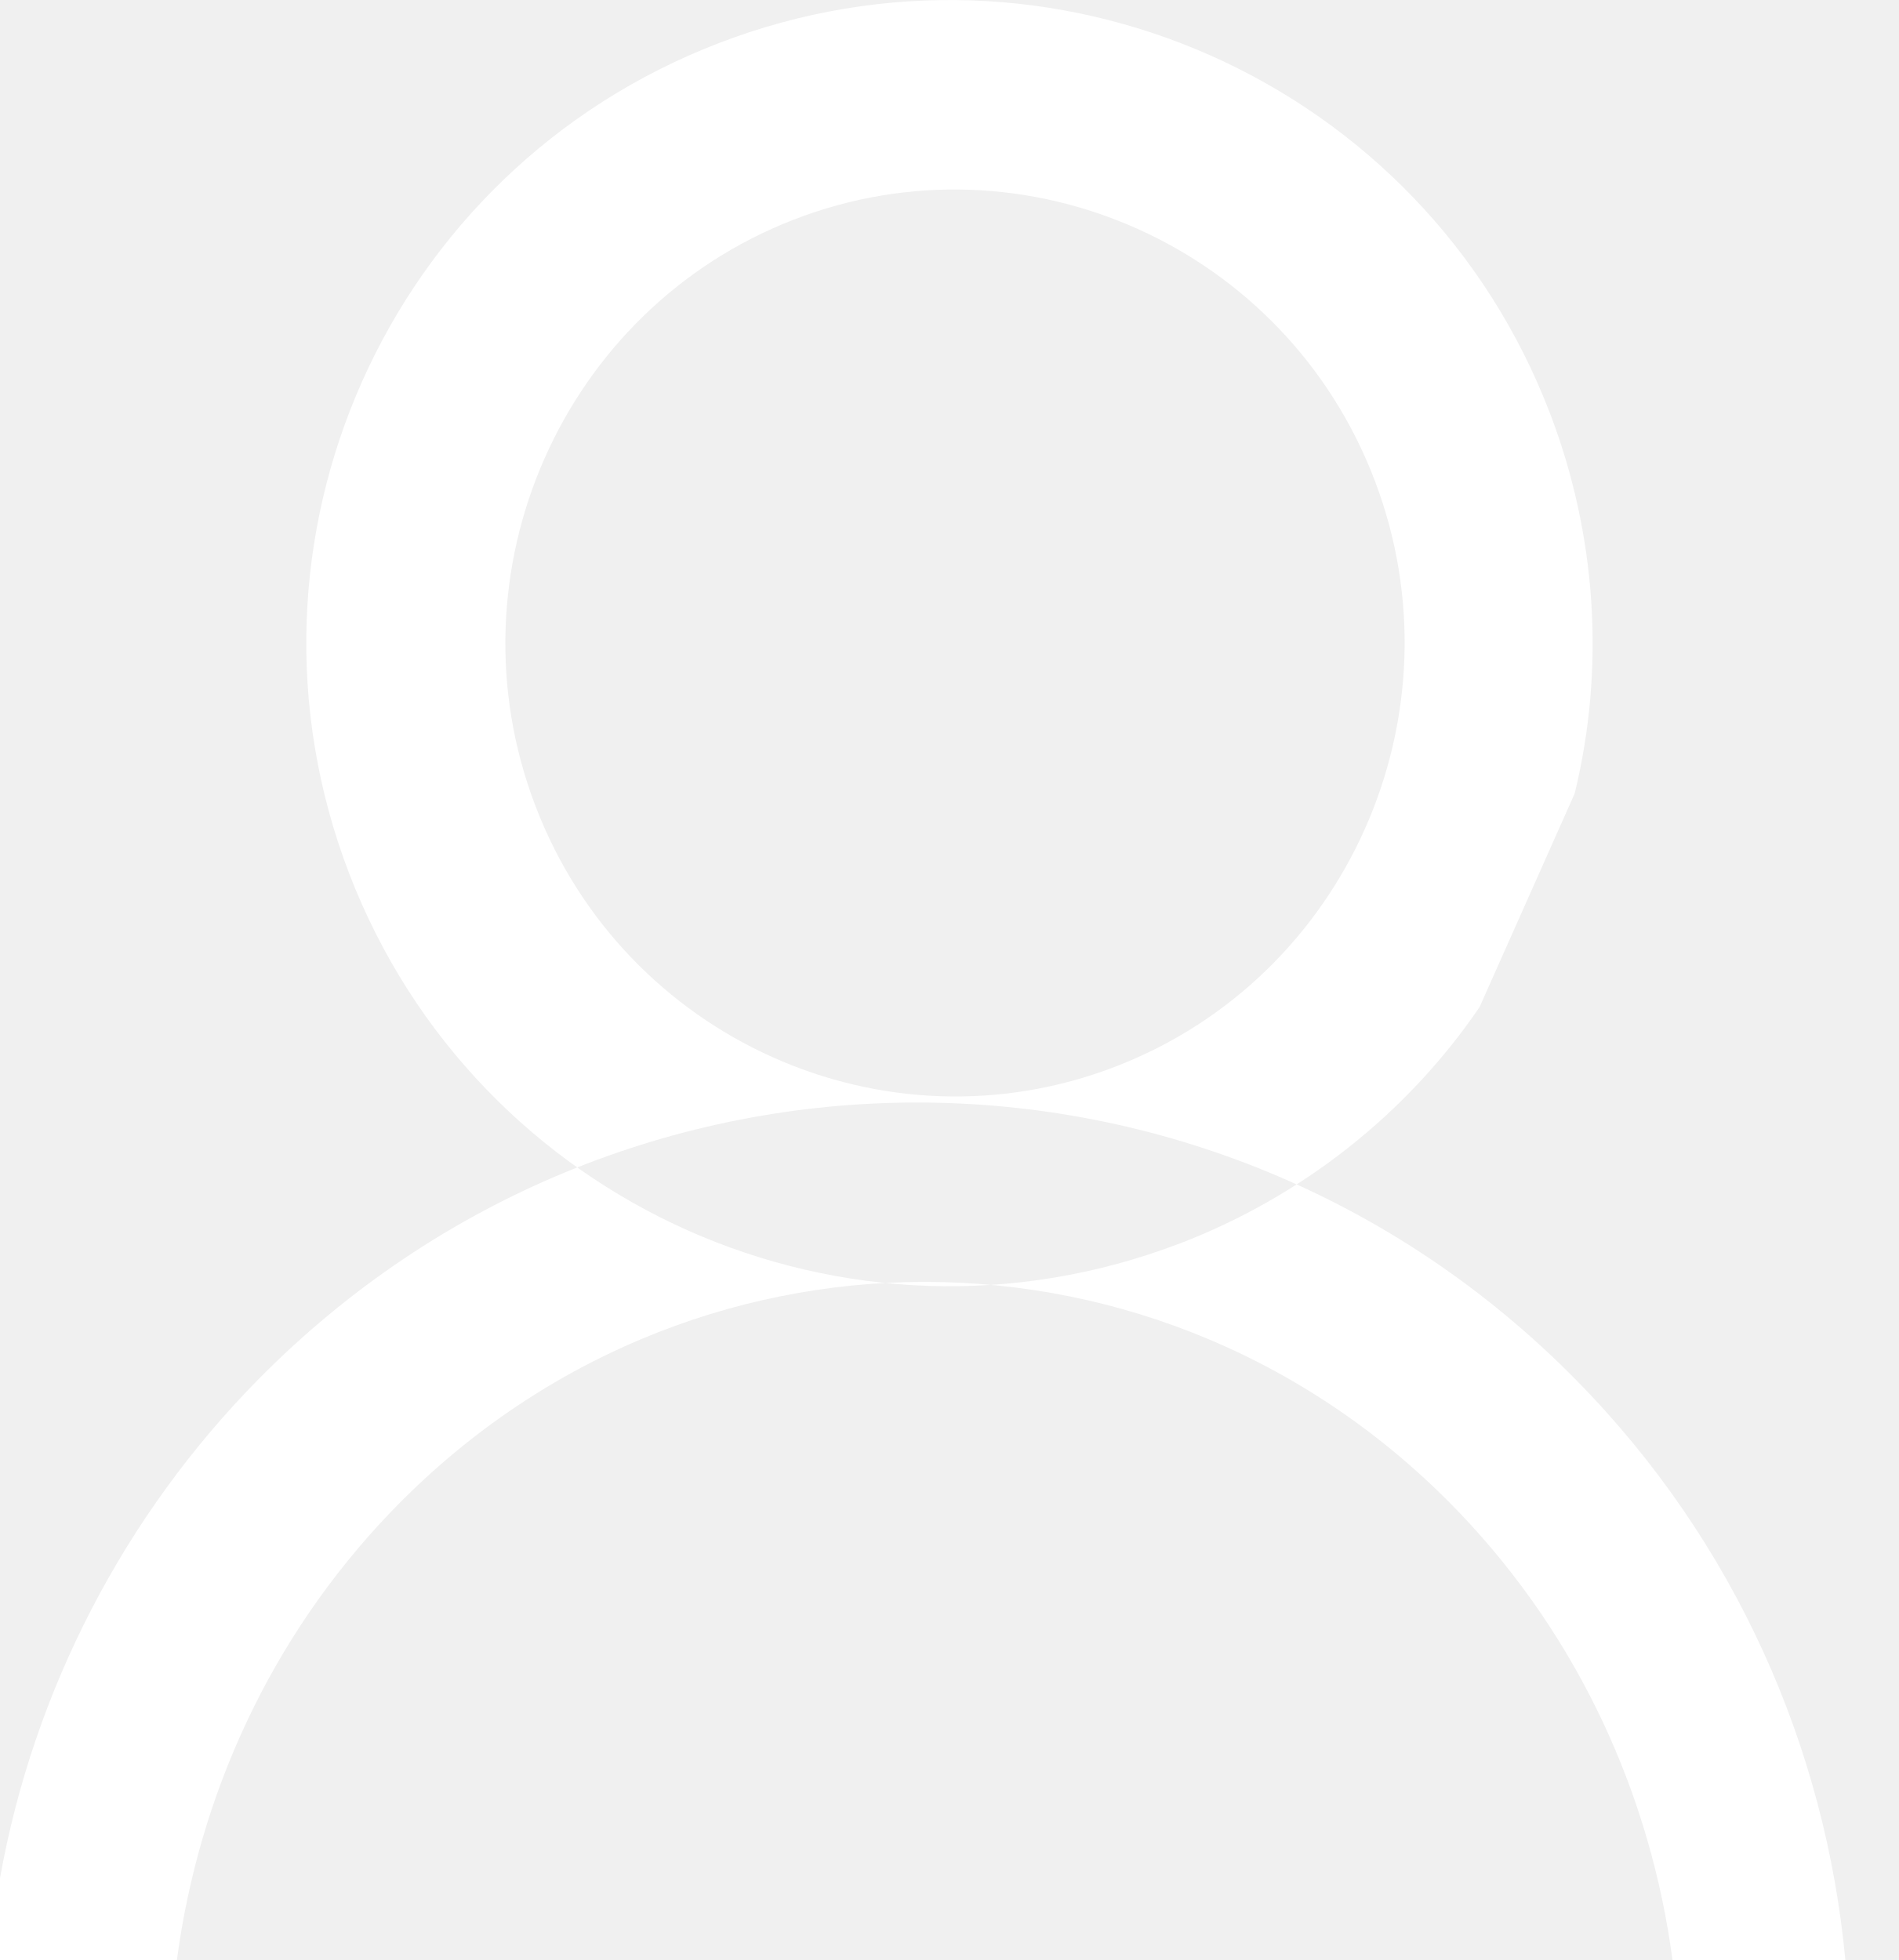
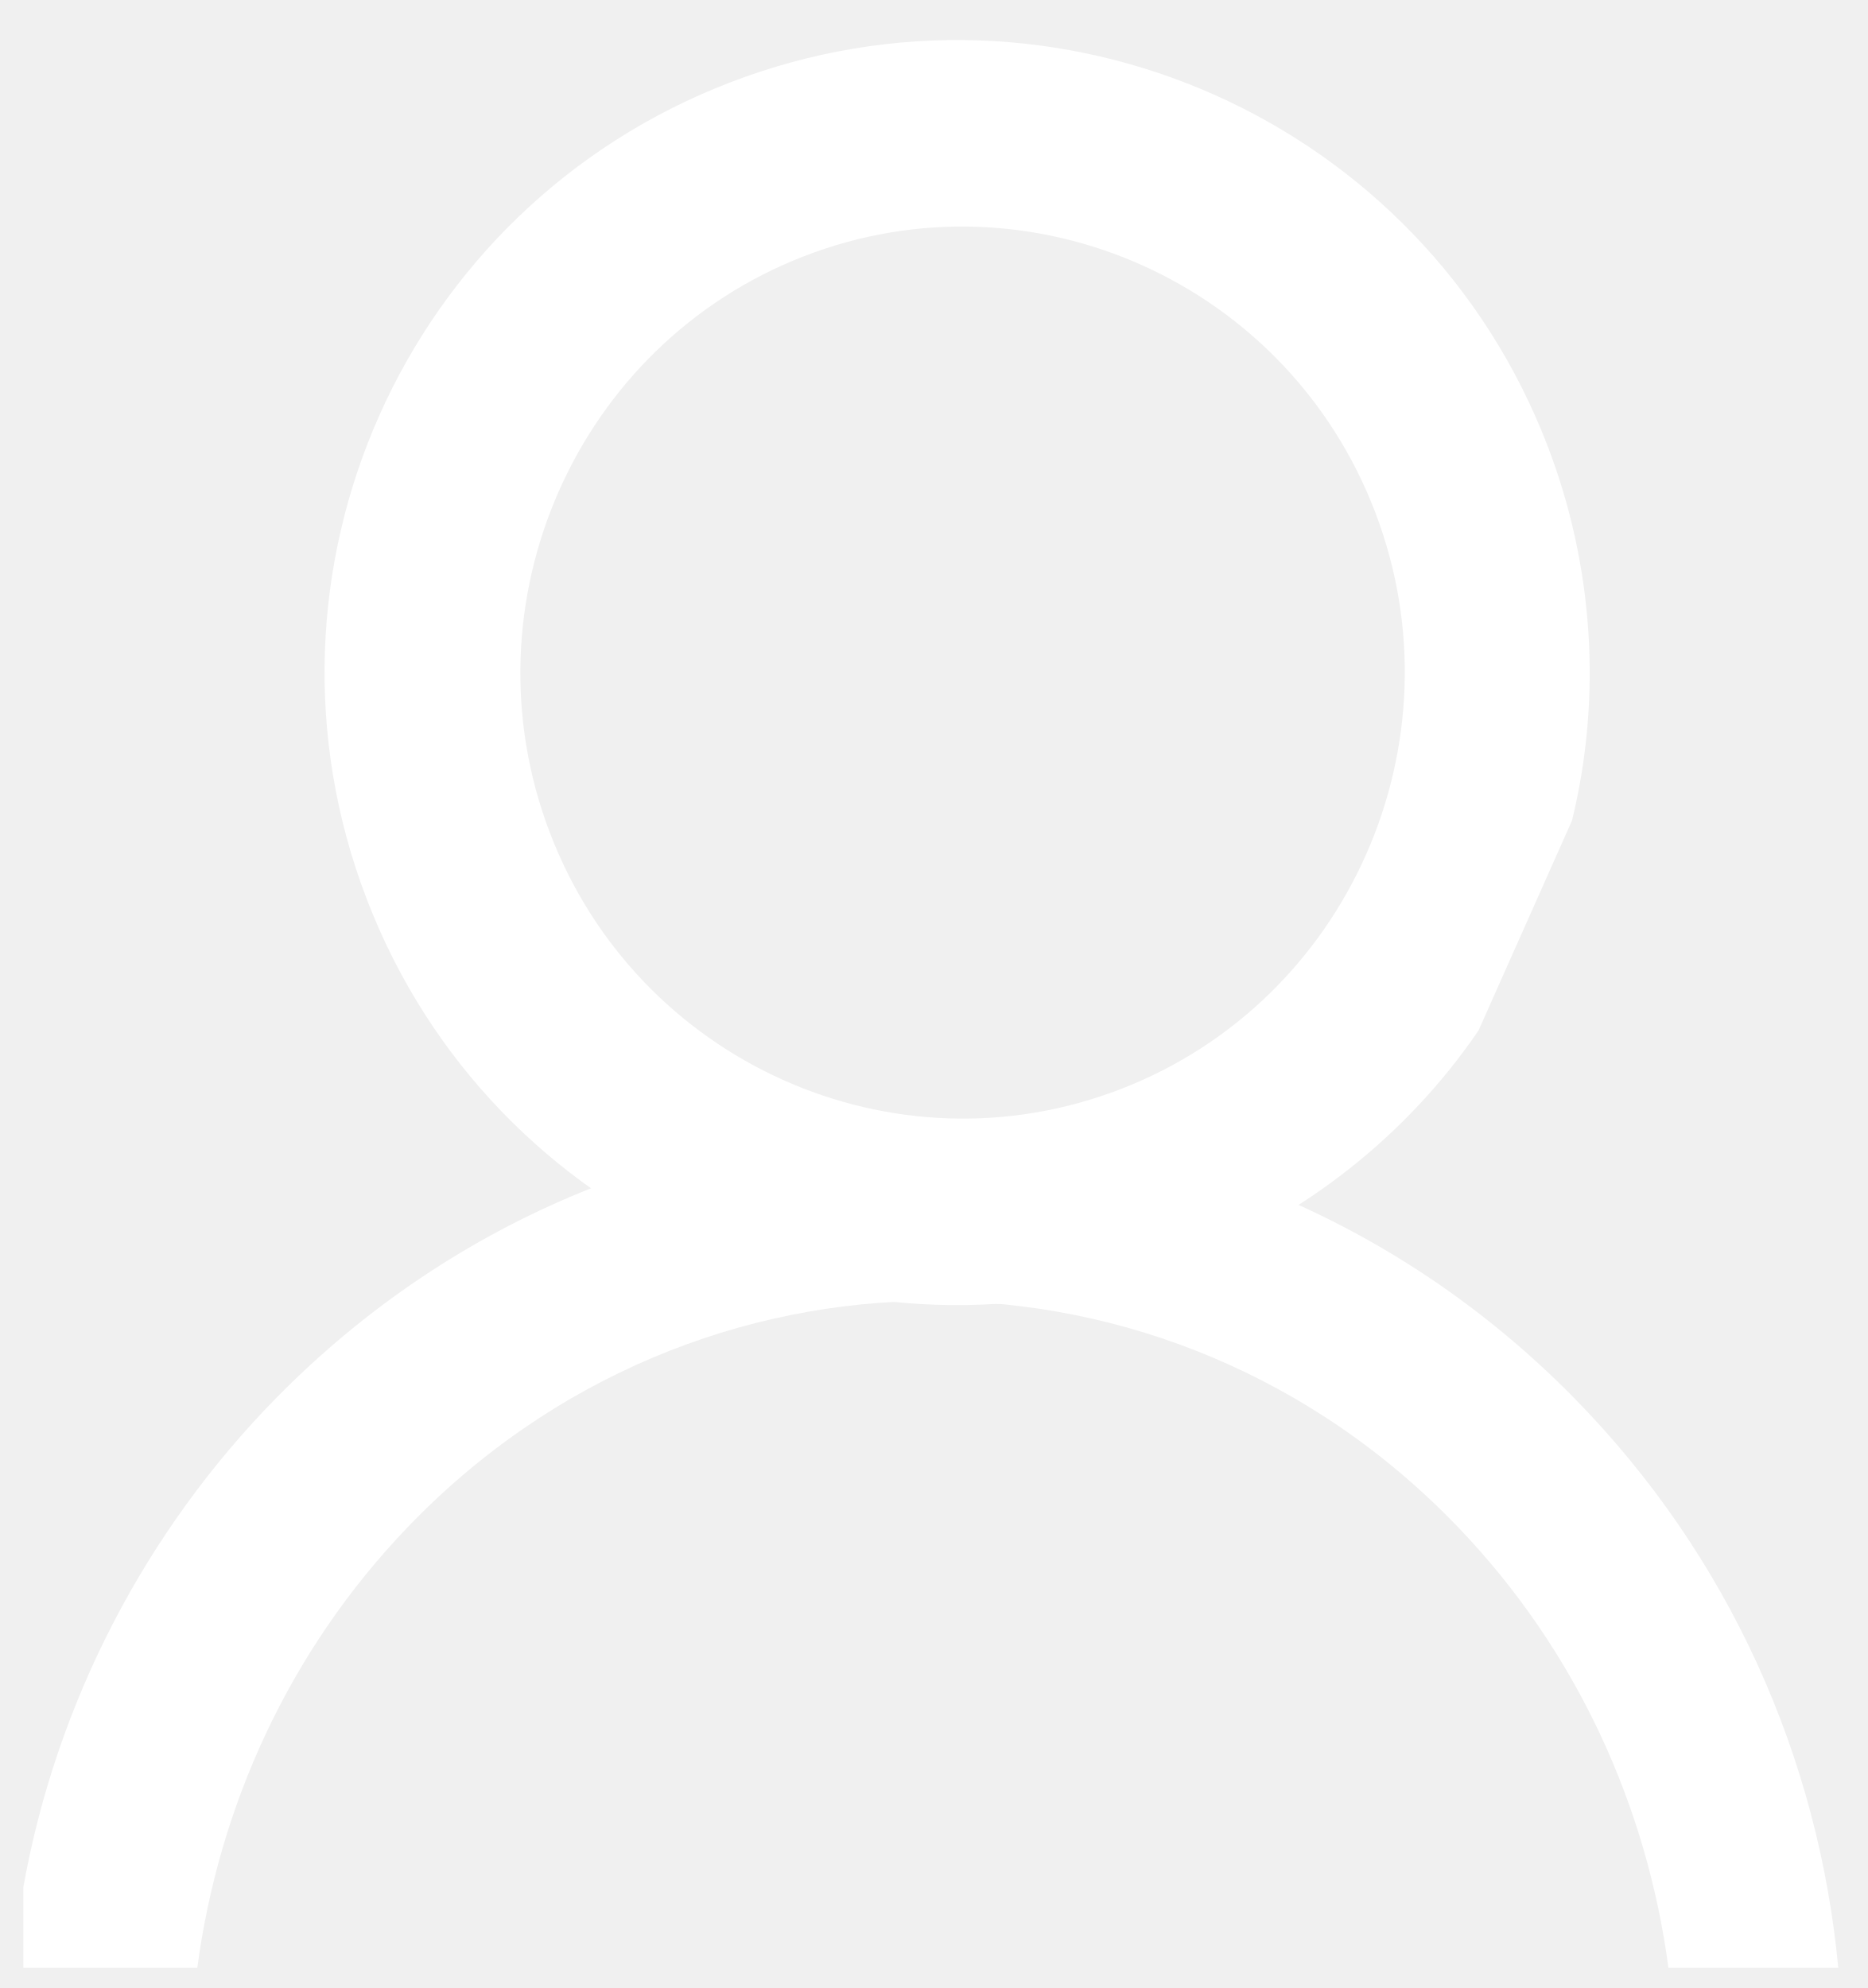
- <svg xmlns="http://www.w3.org/2000/svg" width="31" height="32" viewBox="0 0 31 32">
-   <g fill="none" fill-rule="evenodd">
-     <path d="M-16-16h64v64h-64z" />
-     <path d="M30.126 32c-.324-3.454-1.788-6.82-4.392-9.466-5.948-6.045-15.58-6.045-21.53 0C2.034 24.74.55 27.586 0 30.664V32h2.888c.356-2.676 1.52-5.257 3.488-7.31 4.81-5.015 12.635-5.015 17.443 0 1.966 2.053 3.13 4.634 3.485 7.31h2.82zM19.263 20.3C13.848 22.377 7.78 19.675 5.7 14.26 3.623 8.847 6.325 2.78 11.74.702c5.414-2.08 11.483.622 13.56 6.036.76 1.977.91 4.155.407 6.217l-1.552 3.486c-1.196 1.756-2.915 3.1-4.892 3.86zm-1.043-2.89c3.78-1.463 5.674-5.754 4.223-9.565-1.45-3.81-5.705-5.722-9.483-4.26C9.182 5.05 7.287 9.34 8.738 13.15c1.45 3.81 5.705 5.723 9.483 4.26z" fill="#fff" />
+ <svg xmlns="http://www.w3.org/2000/svg" width="31px" height="33px" viewBox="0 0 31 33" version="1.1">
+   <defs />
+   <g id="Page-1" stroke="none" stroke-width="1" fill="none" fill-rule="evenodd">
+     <g id="instansearch-website" transform="translate(-267, -276)">
+       <g id="icon-community" transform="translate(251.3872, 260.6645)">
+         <rect id="Rectangle-1" x="0" y="0" width="64" height="64" />
+         <g id="Icons/Search-Copy-+-Icons/Search-Copy-2" transform="translate(16, 16)" fill="#FFFFFF">
+           <path d="M30.126,32 C29.802,28.546 28.338,25.181 25.734,22.534 C19.786,16.489 10.153,16.489 4.205,22.534 C2.034,24.741 0.55,27.586 0,30.663 L1.60649212e-15,32 L2.888,32 C3.244,29.324 4.407,26.743 6.376,24.69 C11.185,19.675 19.011,19.675 23.819,24.69 C25.788,26.743 26.951,29.324 27.307,32 L30.126,32 Z" id="Icons/Search-Copy" />
+           <path d="M19.263,20.299 C13.848,22.378 7.779,19.676 5.701,14.262 C3.622,8.847 6.324,2.779 11.739,0.701 C17.154,-1.378 23.223,1.324 25.301,6.738 C26.06,8.715 26.21,10.893 25.707,12.955 L24.155,16.441 C22.959,18.194 21.24,19.541 19.263,20.299 Z M18.221,17.412 C21.999,15.949 23.894,11.658 22.443,7.847 C20.993,4.036 16.738,2.125 12.96,3.588 C9.182,5.051 7.287,9.342 8.738,13.153 C10.188,16.964 14.443,18.875 18.221,17.412 L18.221,17.412 Z" id="Icons/Search-Copy-2" />
+         </g>
+       </g>
+     </g>
  </g>
</svg>
